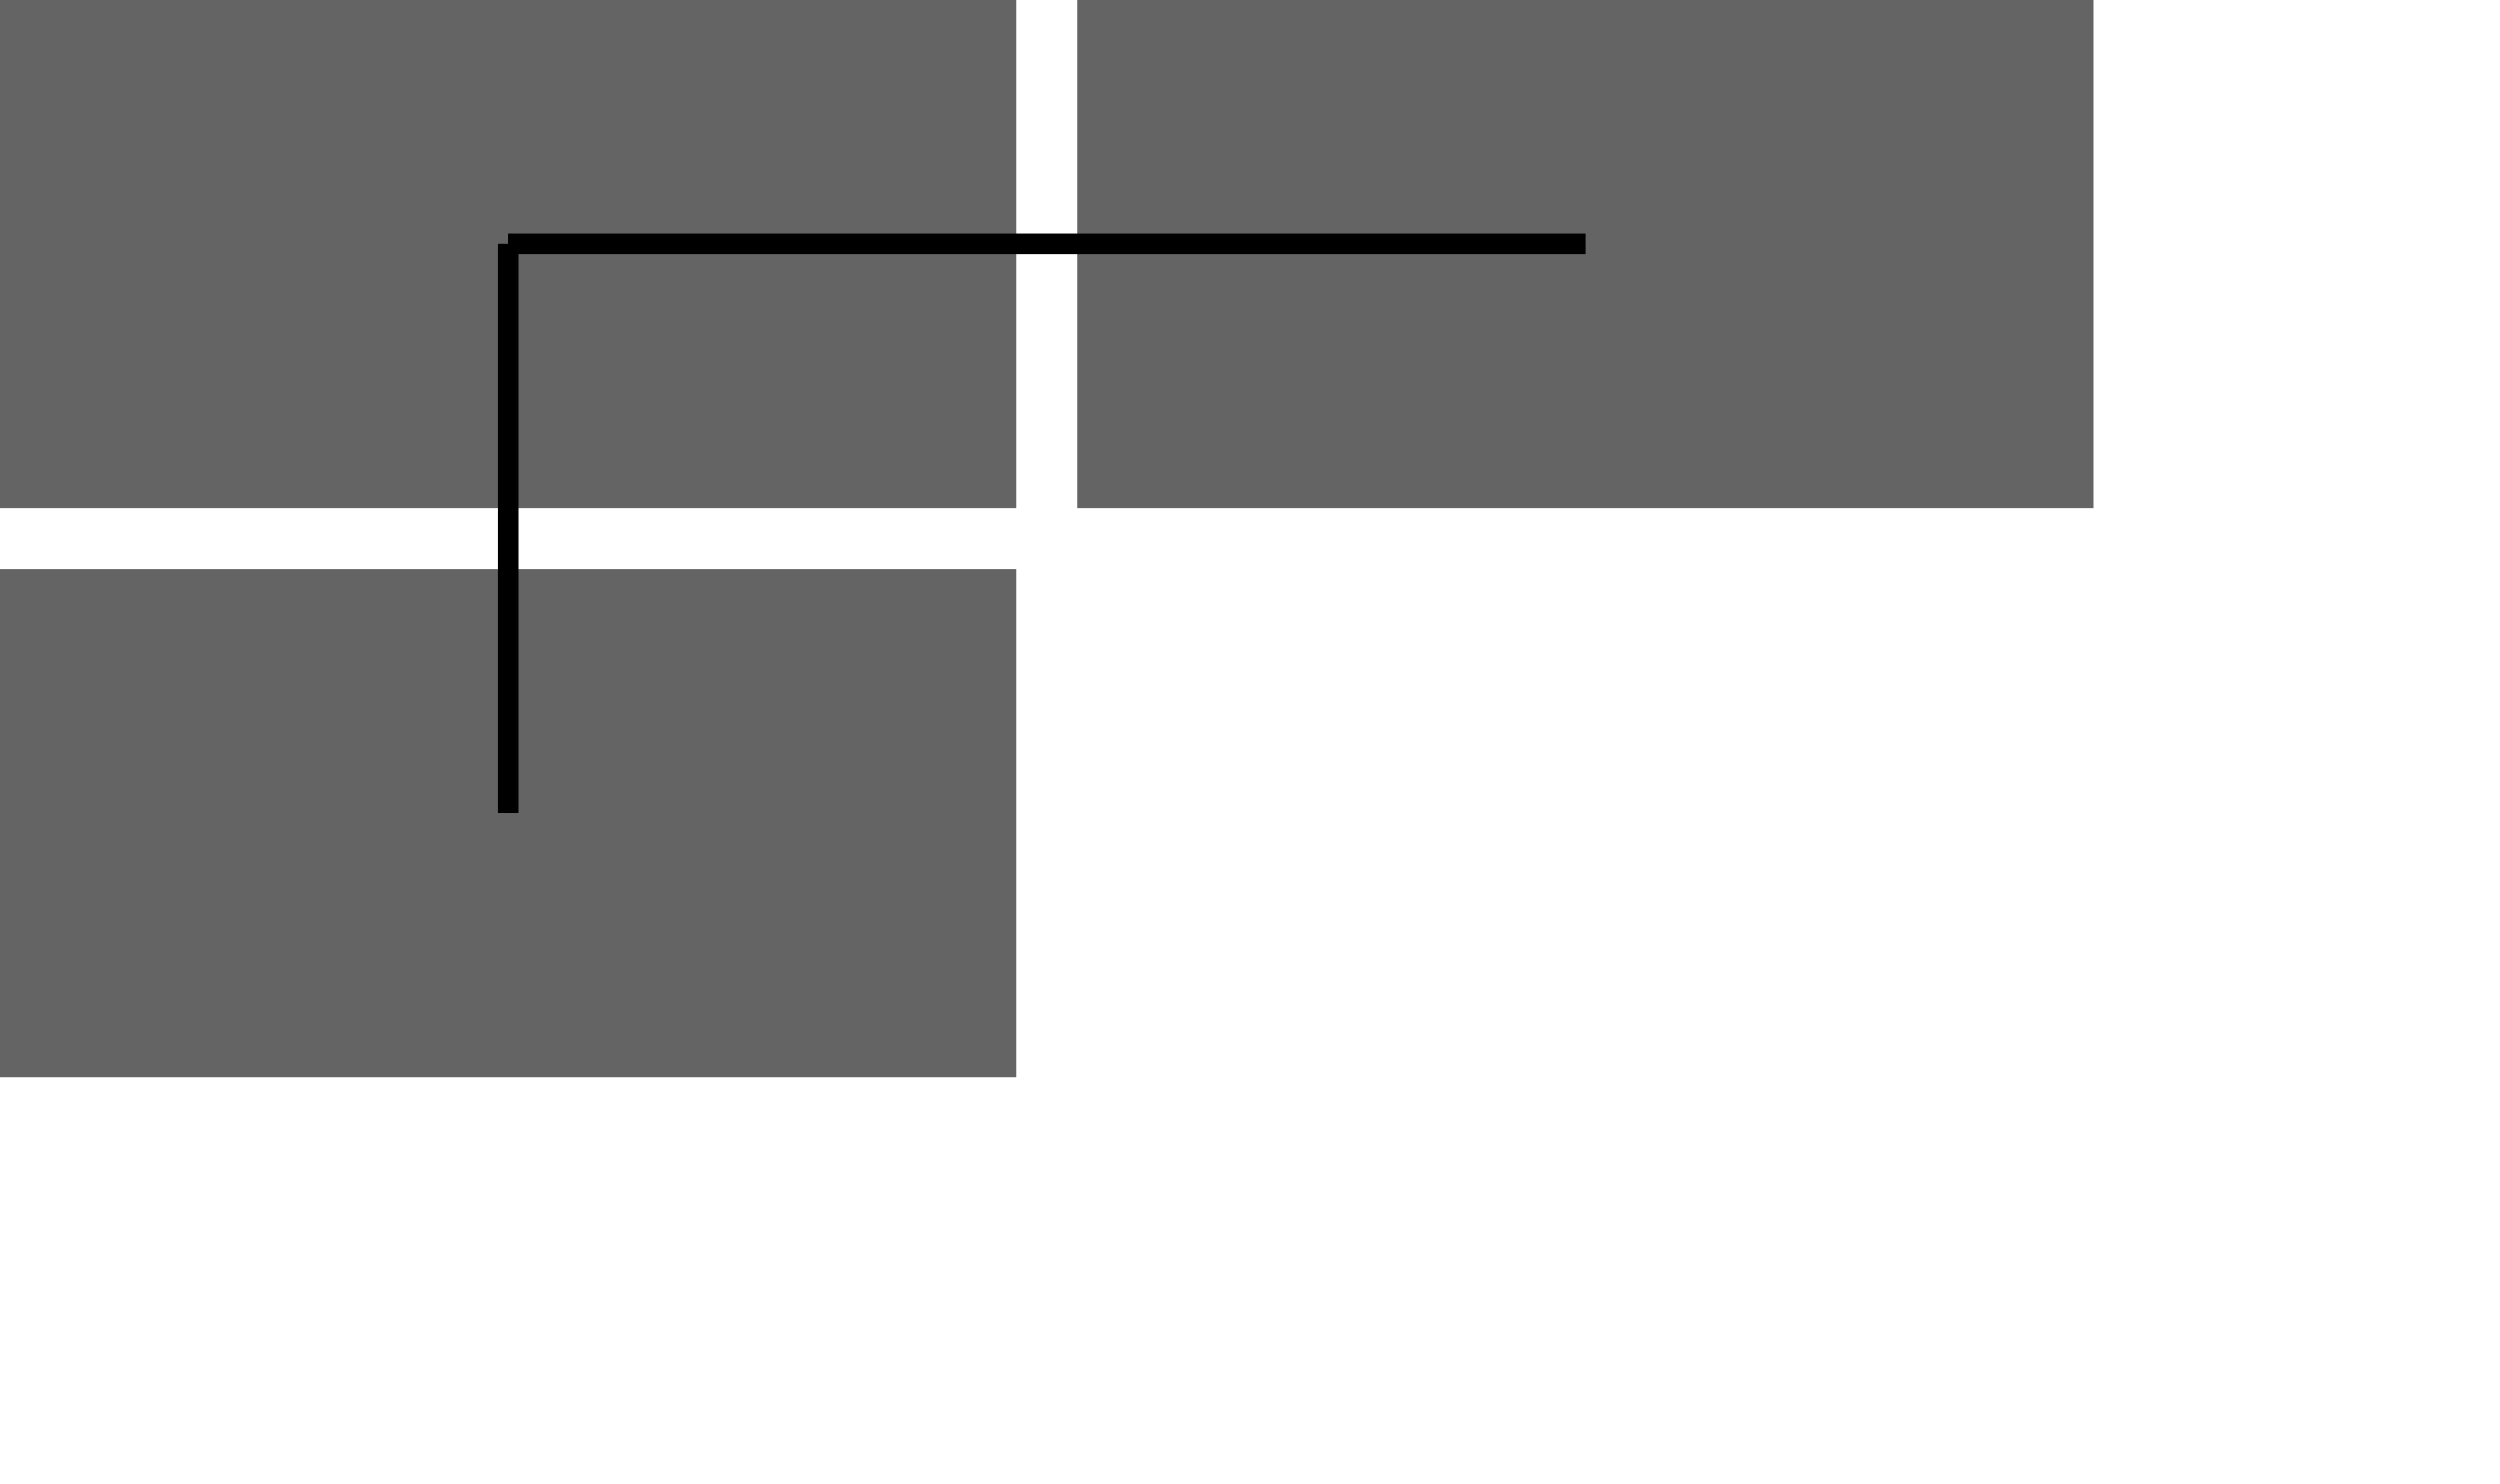
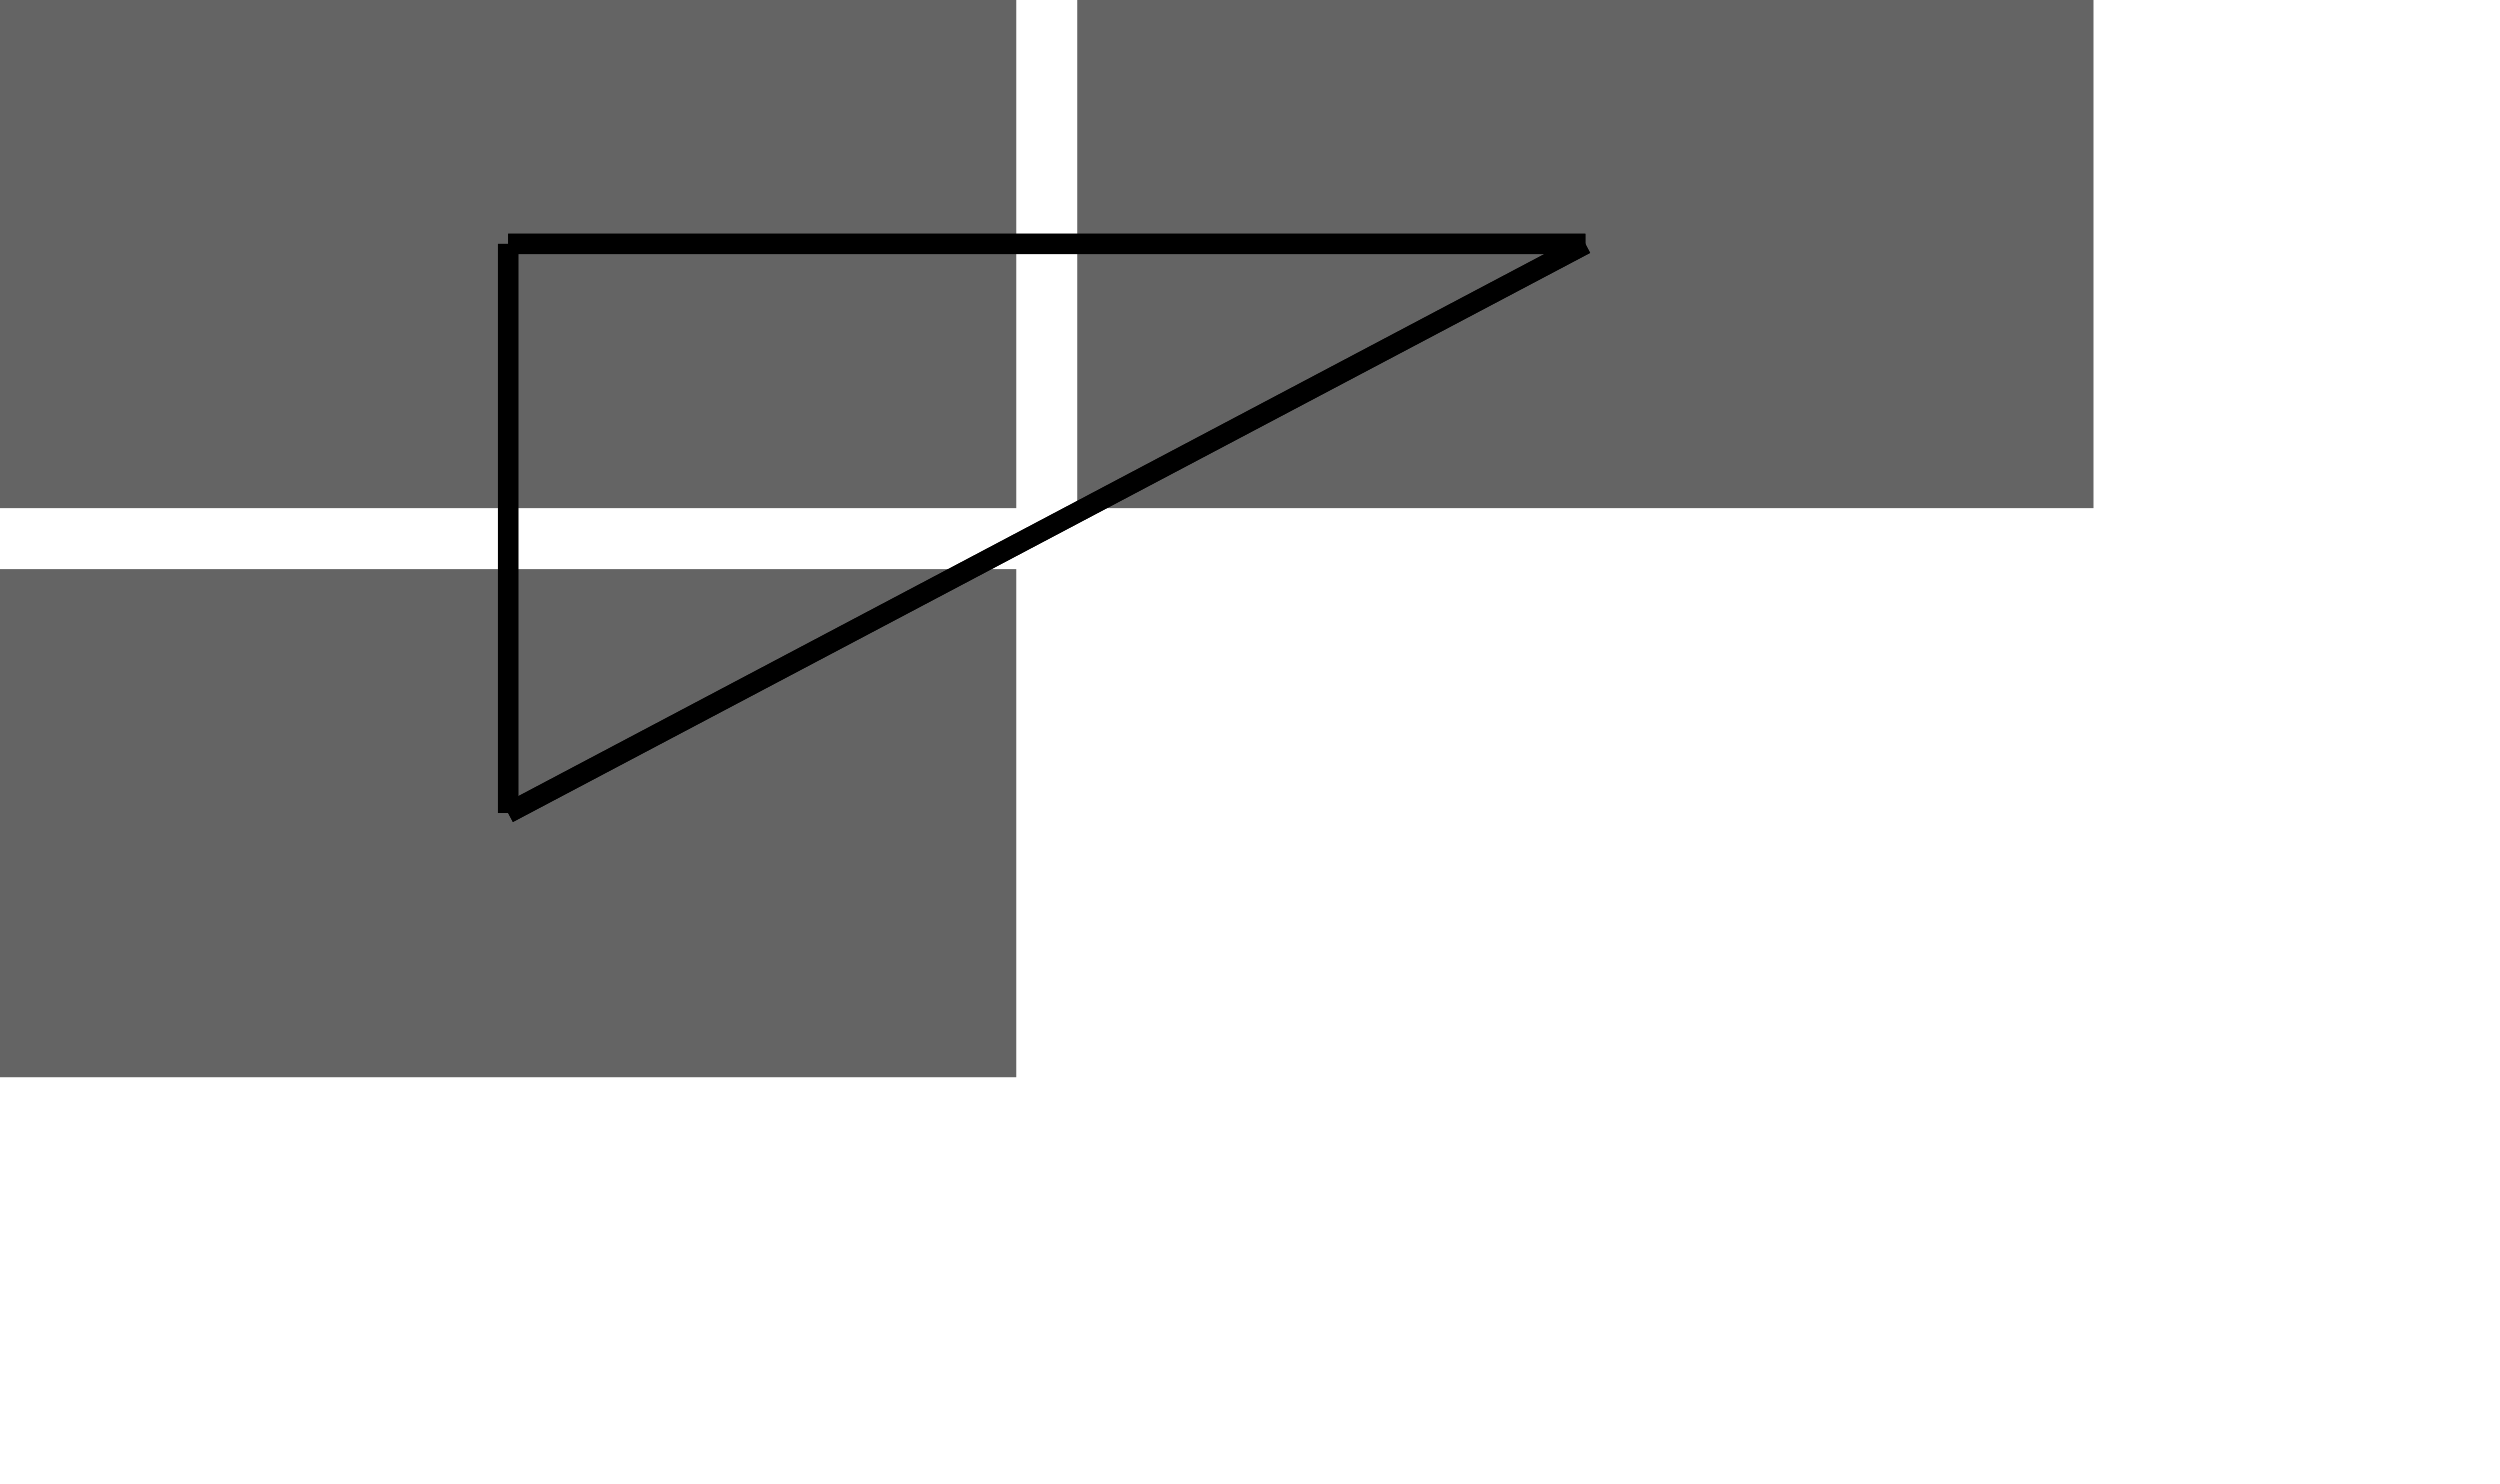
<svg xmlns="http://www.w3.org/2000/svg" width="123" height="73">
  <rect x="0" y="0" width="123" height="73" fill="rgb(255,255,255)" />
  <rect x="0" y="0" width="50" height="25" fill="rgba(100,100,100,1)" />
  <rect x="0" y="28" width="50" height="25" fill="rgba(100,100,100,1)" />
  <rect x="53" y="0" width="50" height="25" fill="rgba(100,100,100,1)" />
  <line x1="78" y1="12" x2="25" y2="12" stroke="black" stroke-width="1" />
+   <line x1="78" y1="12" x2="25" y2="40" stroke="black" stroke-width="1" />
  <line x1="25" y1="12" x2="78" y2="12" stroke="black" stroke-width="1" />
  <line x1="25" y1="12" x2="25" y2="40" stroke="black" stroke-width="1" />
+   <line x1="25" y1="40" x2="78" y2="12" stroke="black" stroke-width="1" />
  <line x1="25" y1="40" x2="25" y2="12" stroke="black" stroke-width="1" />
</svg>
